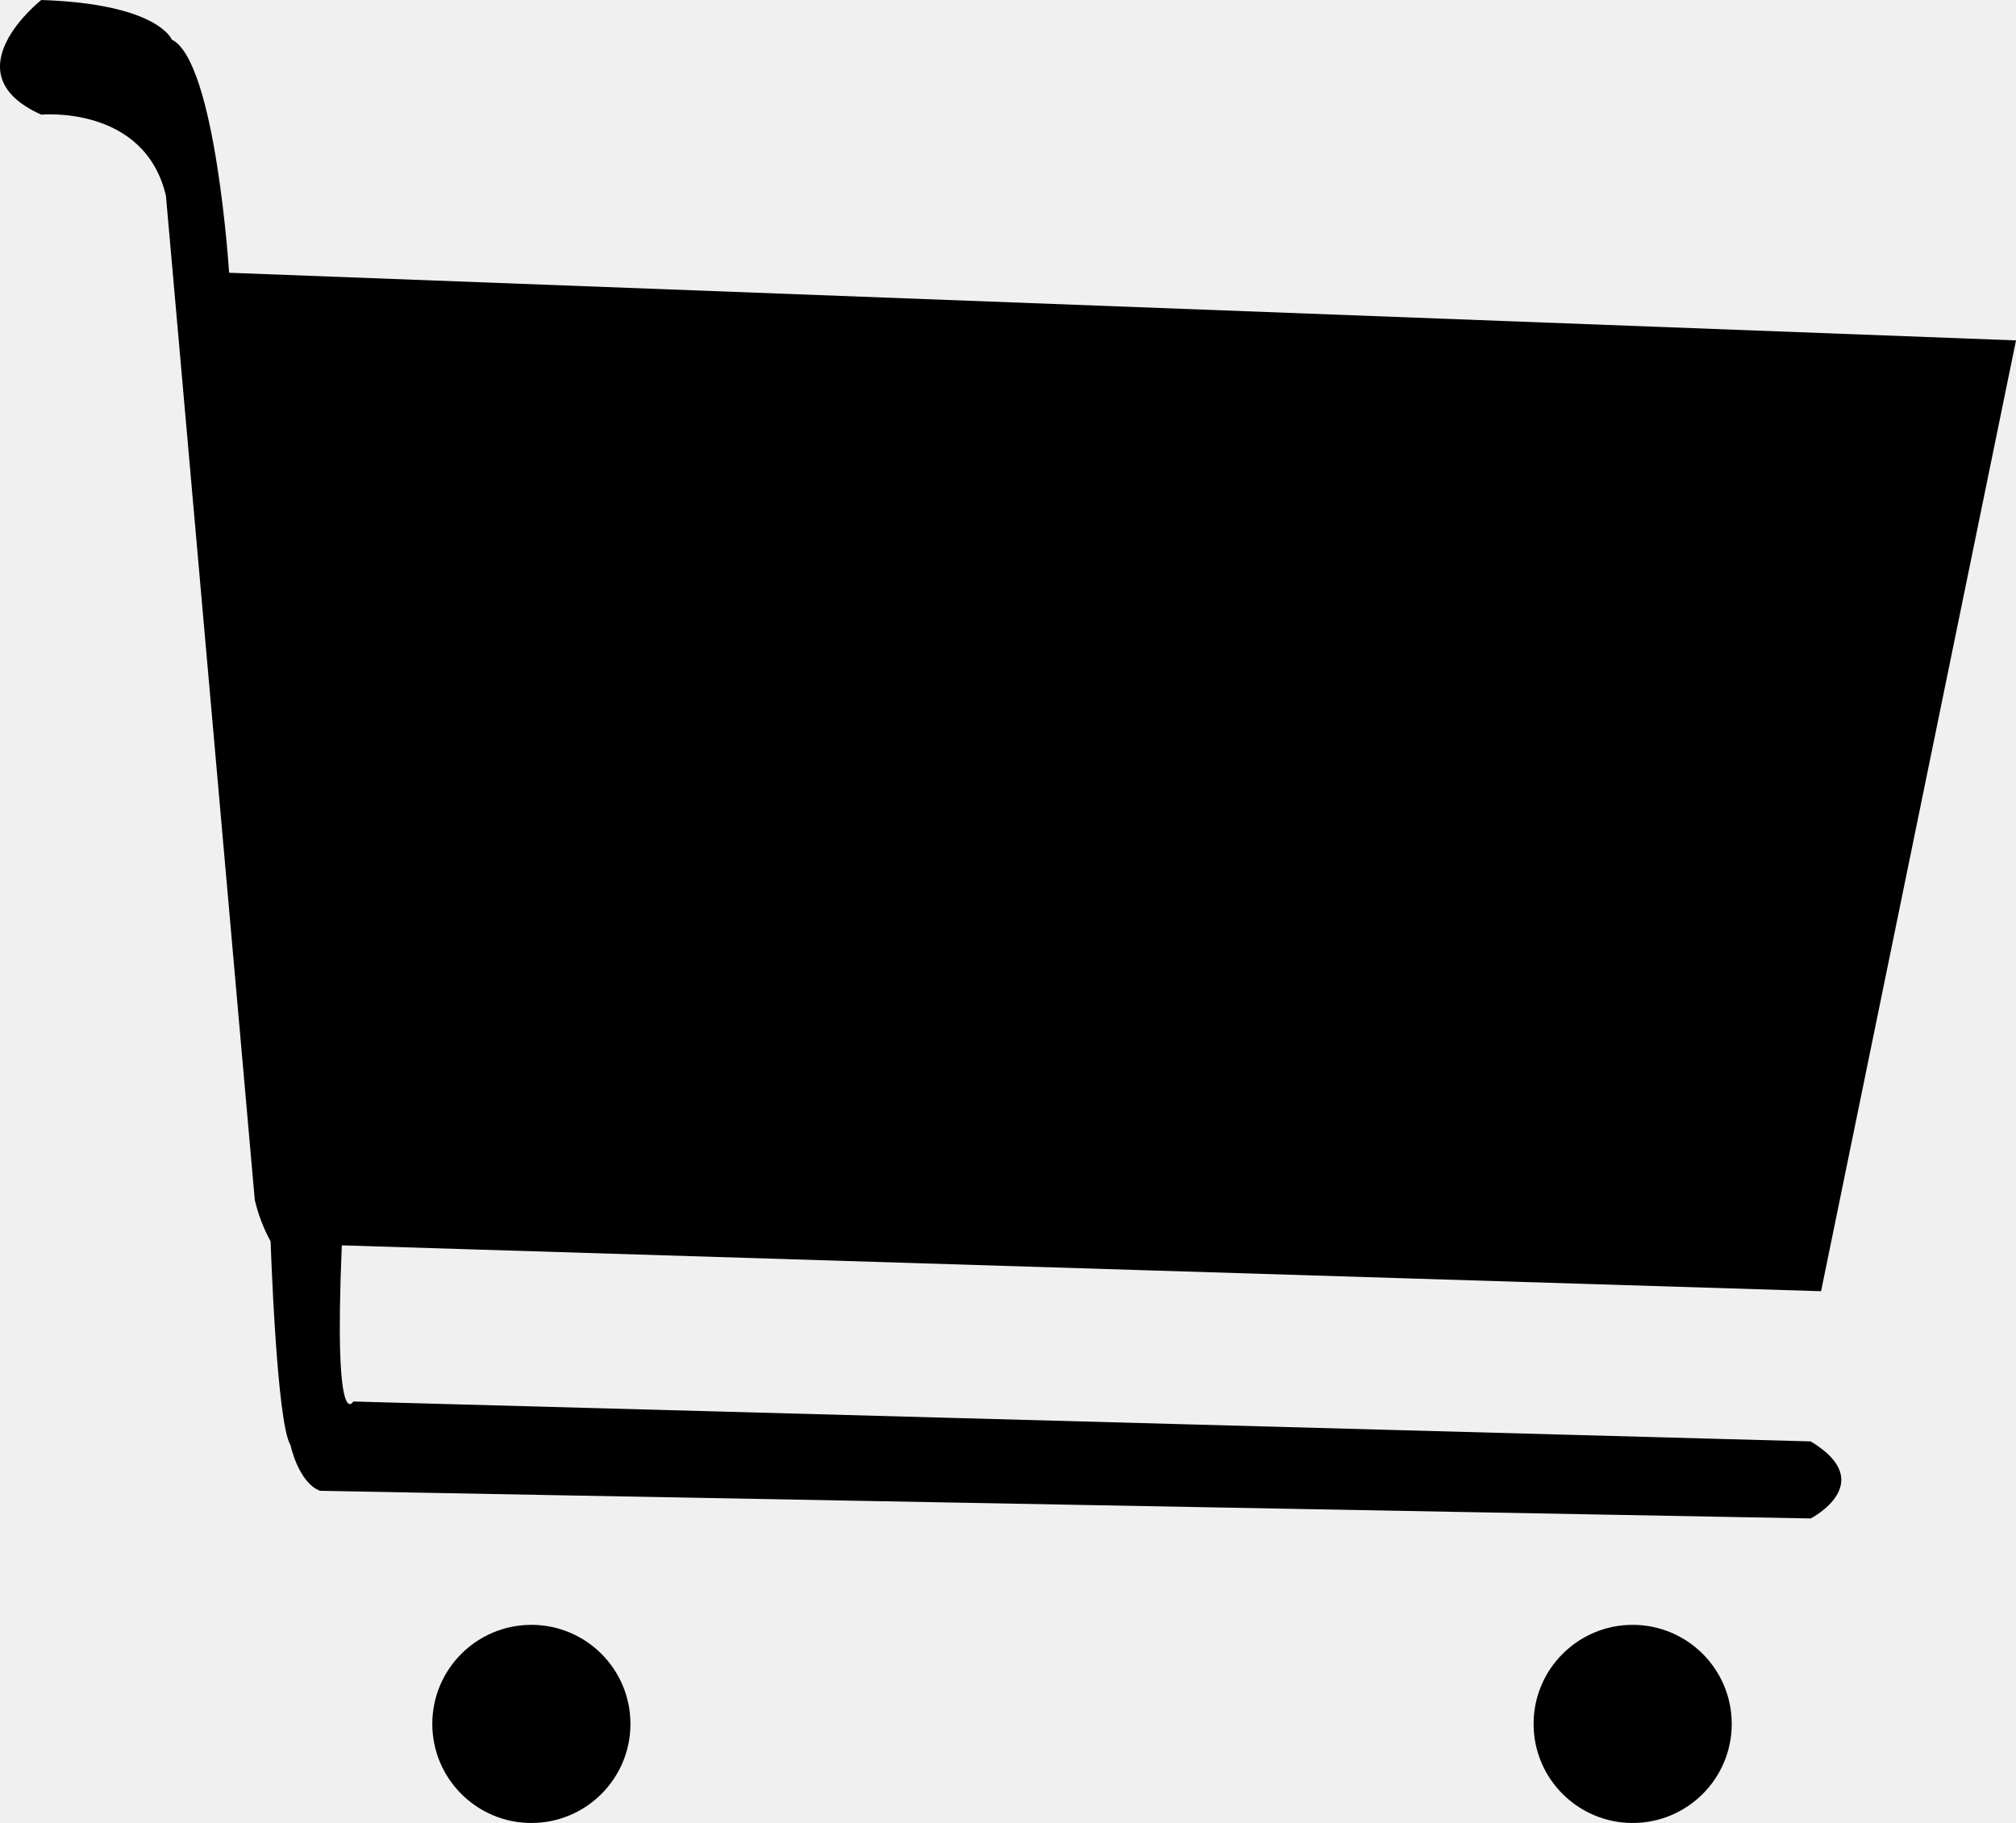
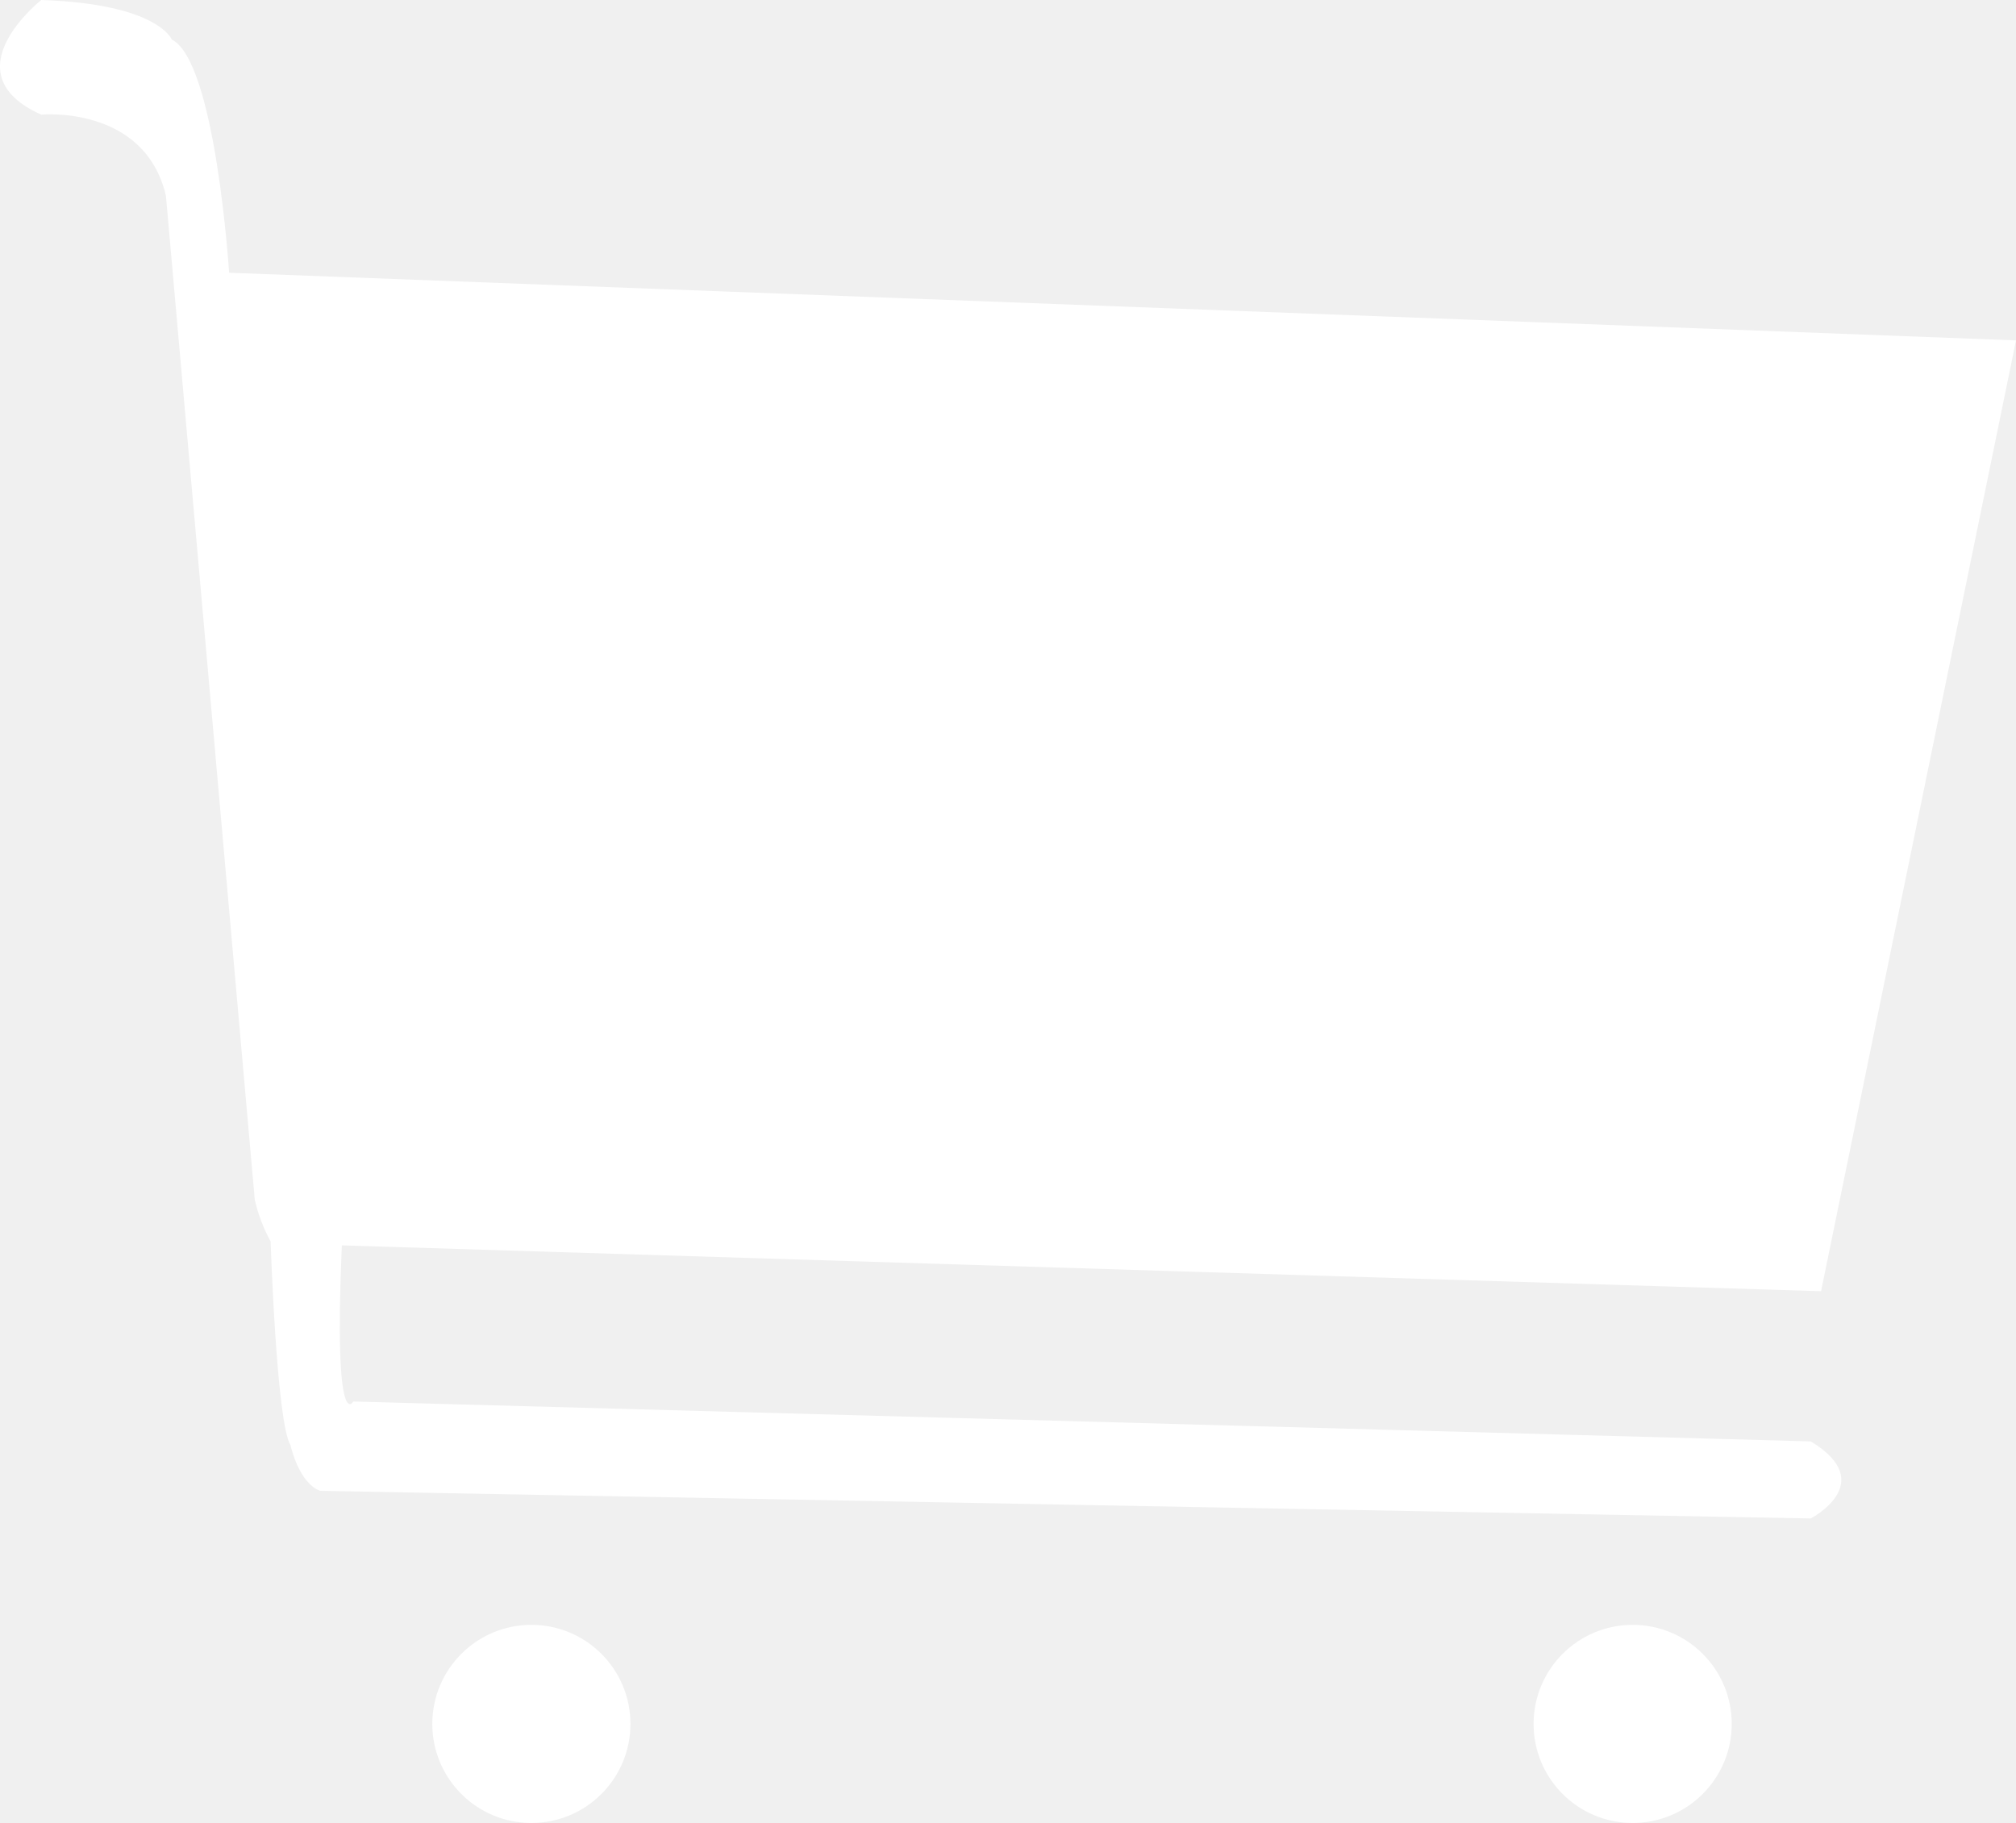
<svg xmlns="http://www.w3.org/2000/svg" id="Layer_1" data-name="Layer 1" viewBox="0 0 175.81 159">
-   <path d="M3.79,0s-8.1,6.38,0,10c0,0,9-.86,10.87,7.07l7.75,87.59a14.38,14.38,0,0,0,1.38,3.62s.52,15.86,1.73,17.75c0,0,.69,3.28,2.58,4l130,2.41s6-3.1,0-6.72L31,122.24s-1.72,3.1-1-13.62l129,4,17-82.93L20.17,23.79S19,5.34,15.17,3.45C15.17,3.45,14,.34,3.79,0Z" transform="translate(-0.19)" />
-   <circle cx="46.34" cy="150.36" r="8.64" />
-   <circle cx="142.38" cy="150.36" r="8.64" />
+   <path d="M3.79,0s-8.1,6.38,0,10c0,0,9-.86,10.87,7.07l7.75,87.59a14.38,14.38,0,0,0,1.38,3.62s.52,15.86,1.73,17.75c0,0,.69,3.28,2.58,4l130,2.41s6-3.1,0-6.72L31,122.24s-1.72,3.1-1-13.62l129,4,17-82.93L20.17,23.79S19,5.34,15.17,3.45C15.17,3.45,14,.34,3.79,0Z" transform="translate(-0.19)" fill="#FFFFFF" />
+   <circle cx="46.34" cy="150.36" r="8.64" fill="#FFFFFF" />
+   <circle cx="142.38" cy="150.36" r="8.64" fill="#FFFFFF" />
</svg>
